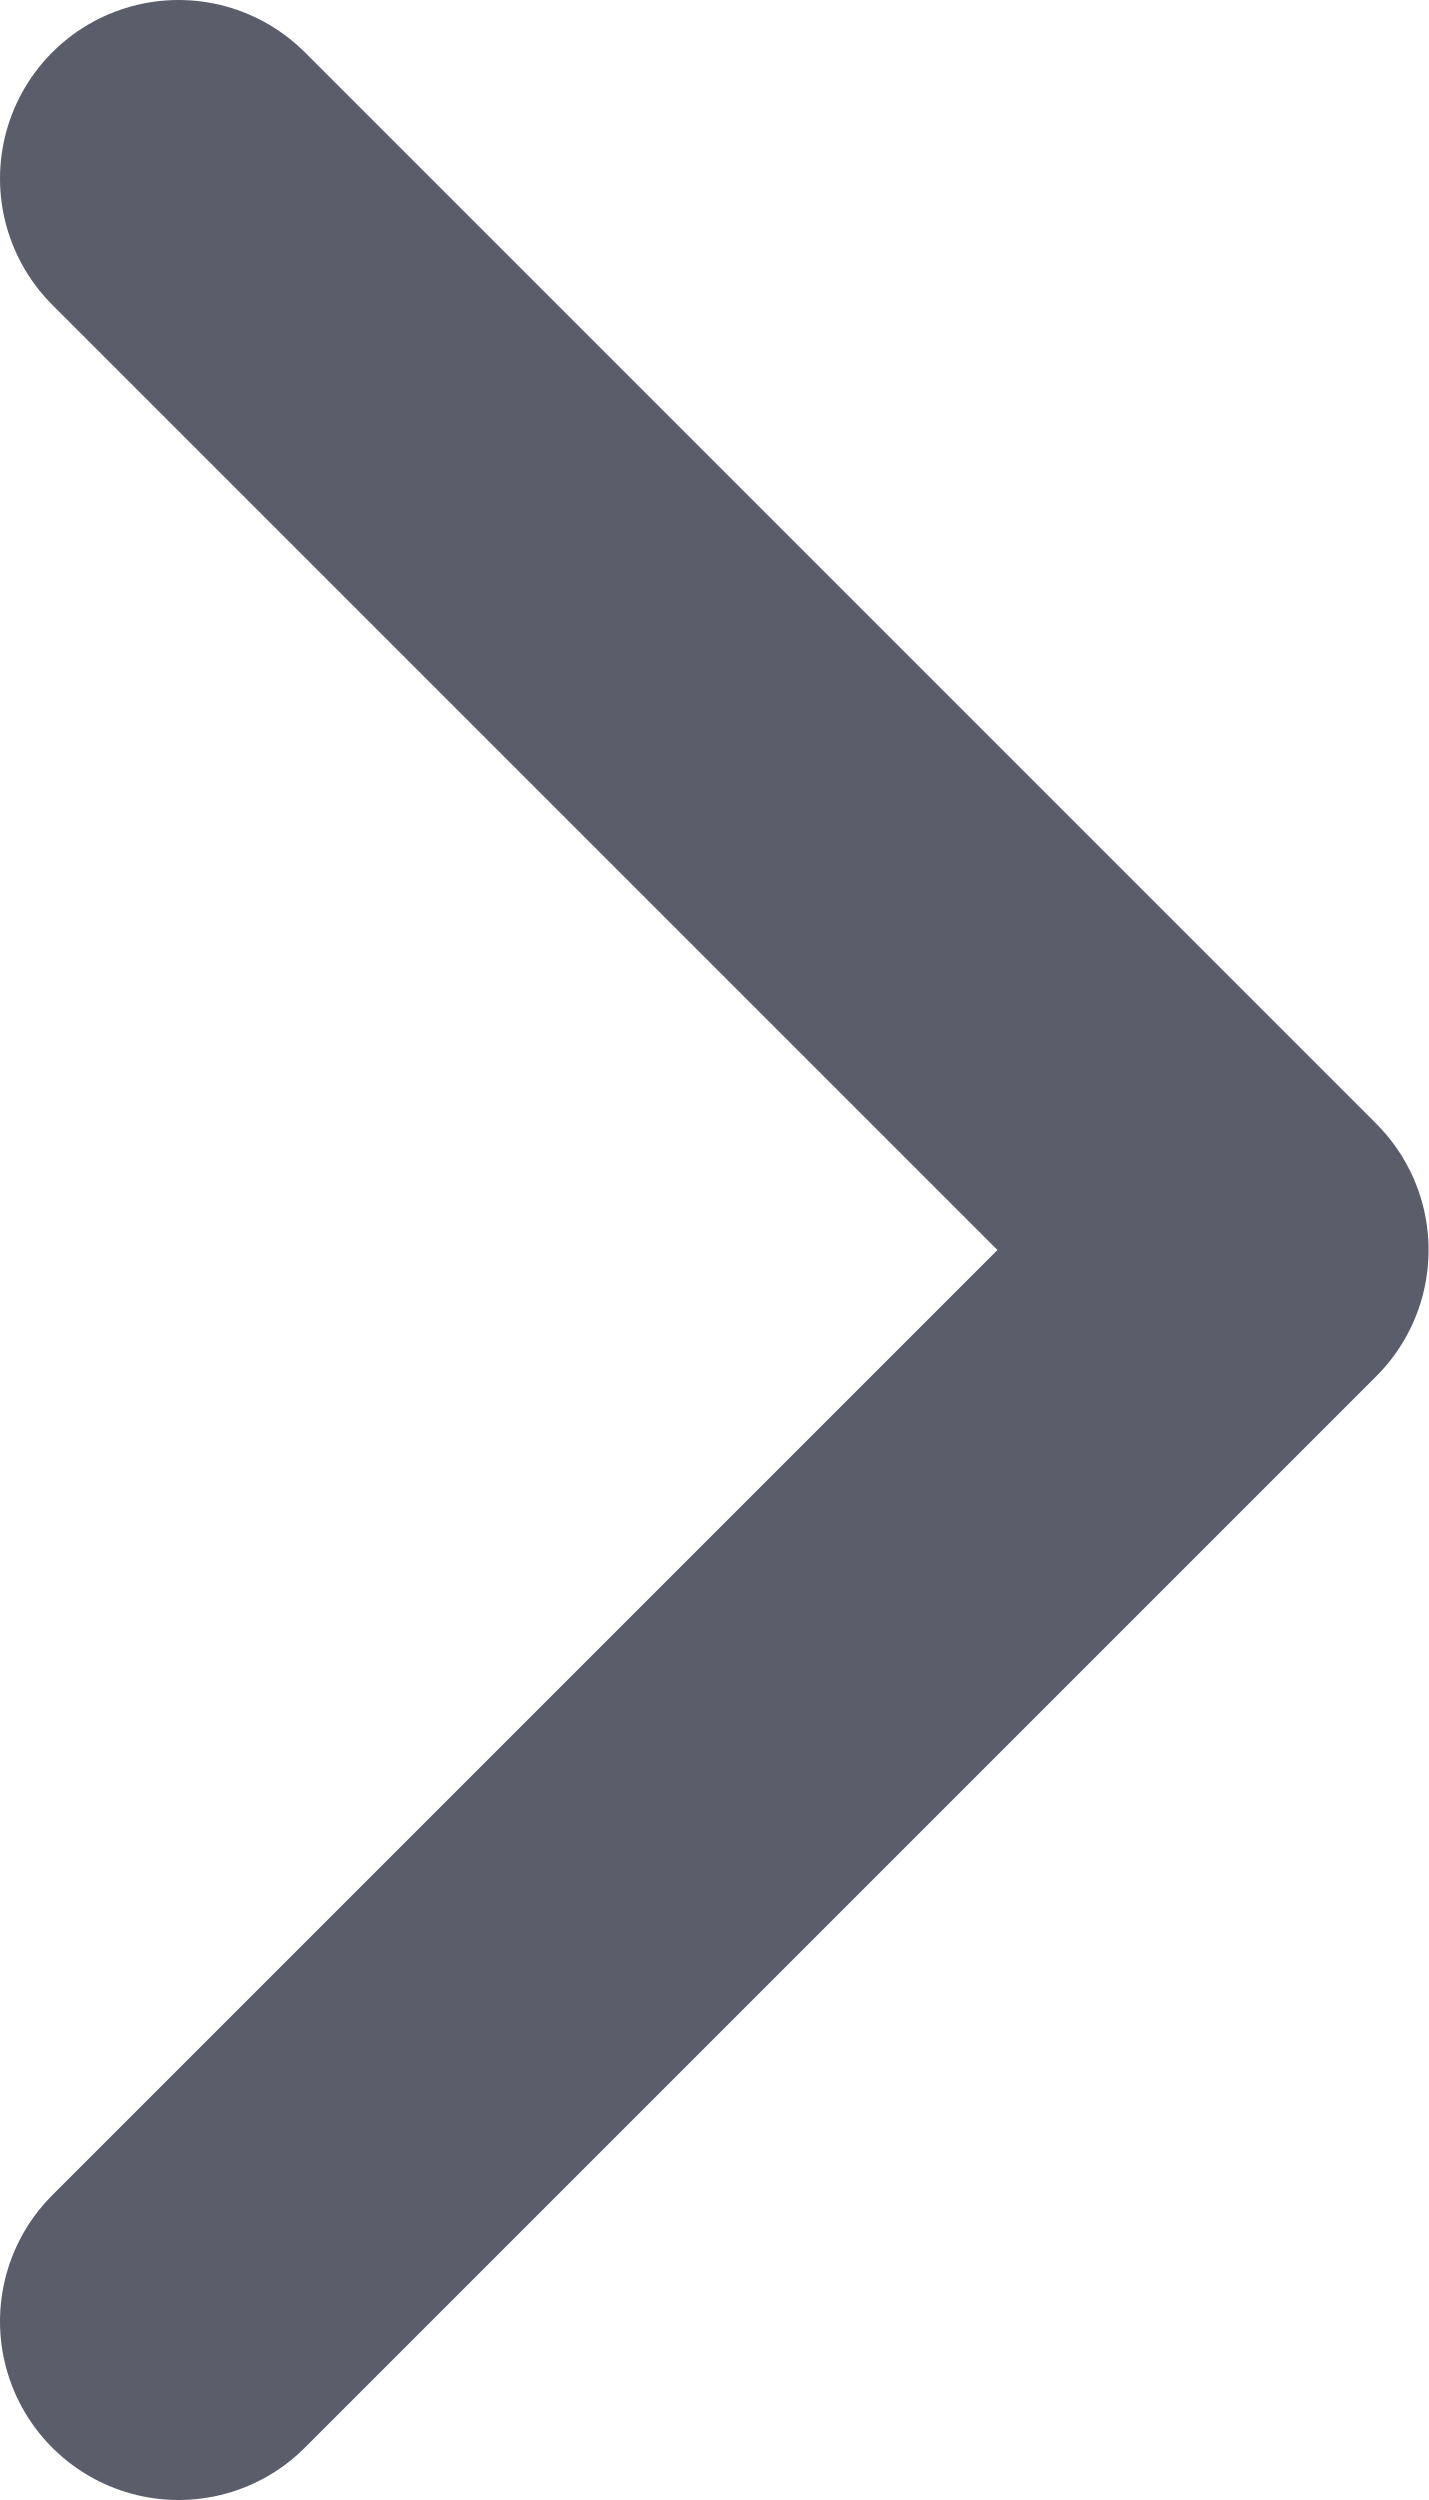
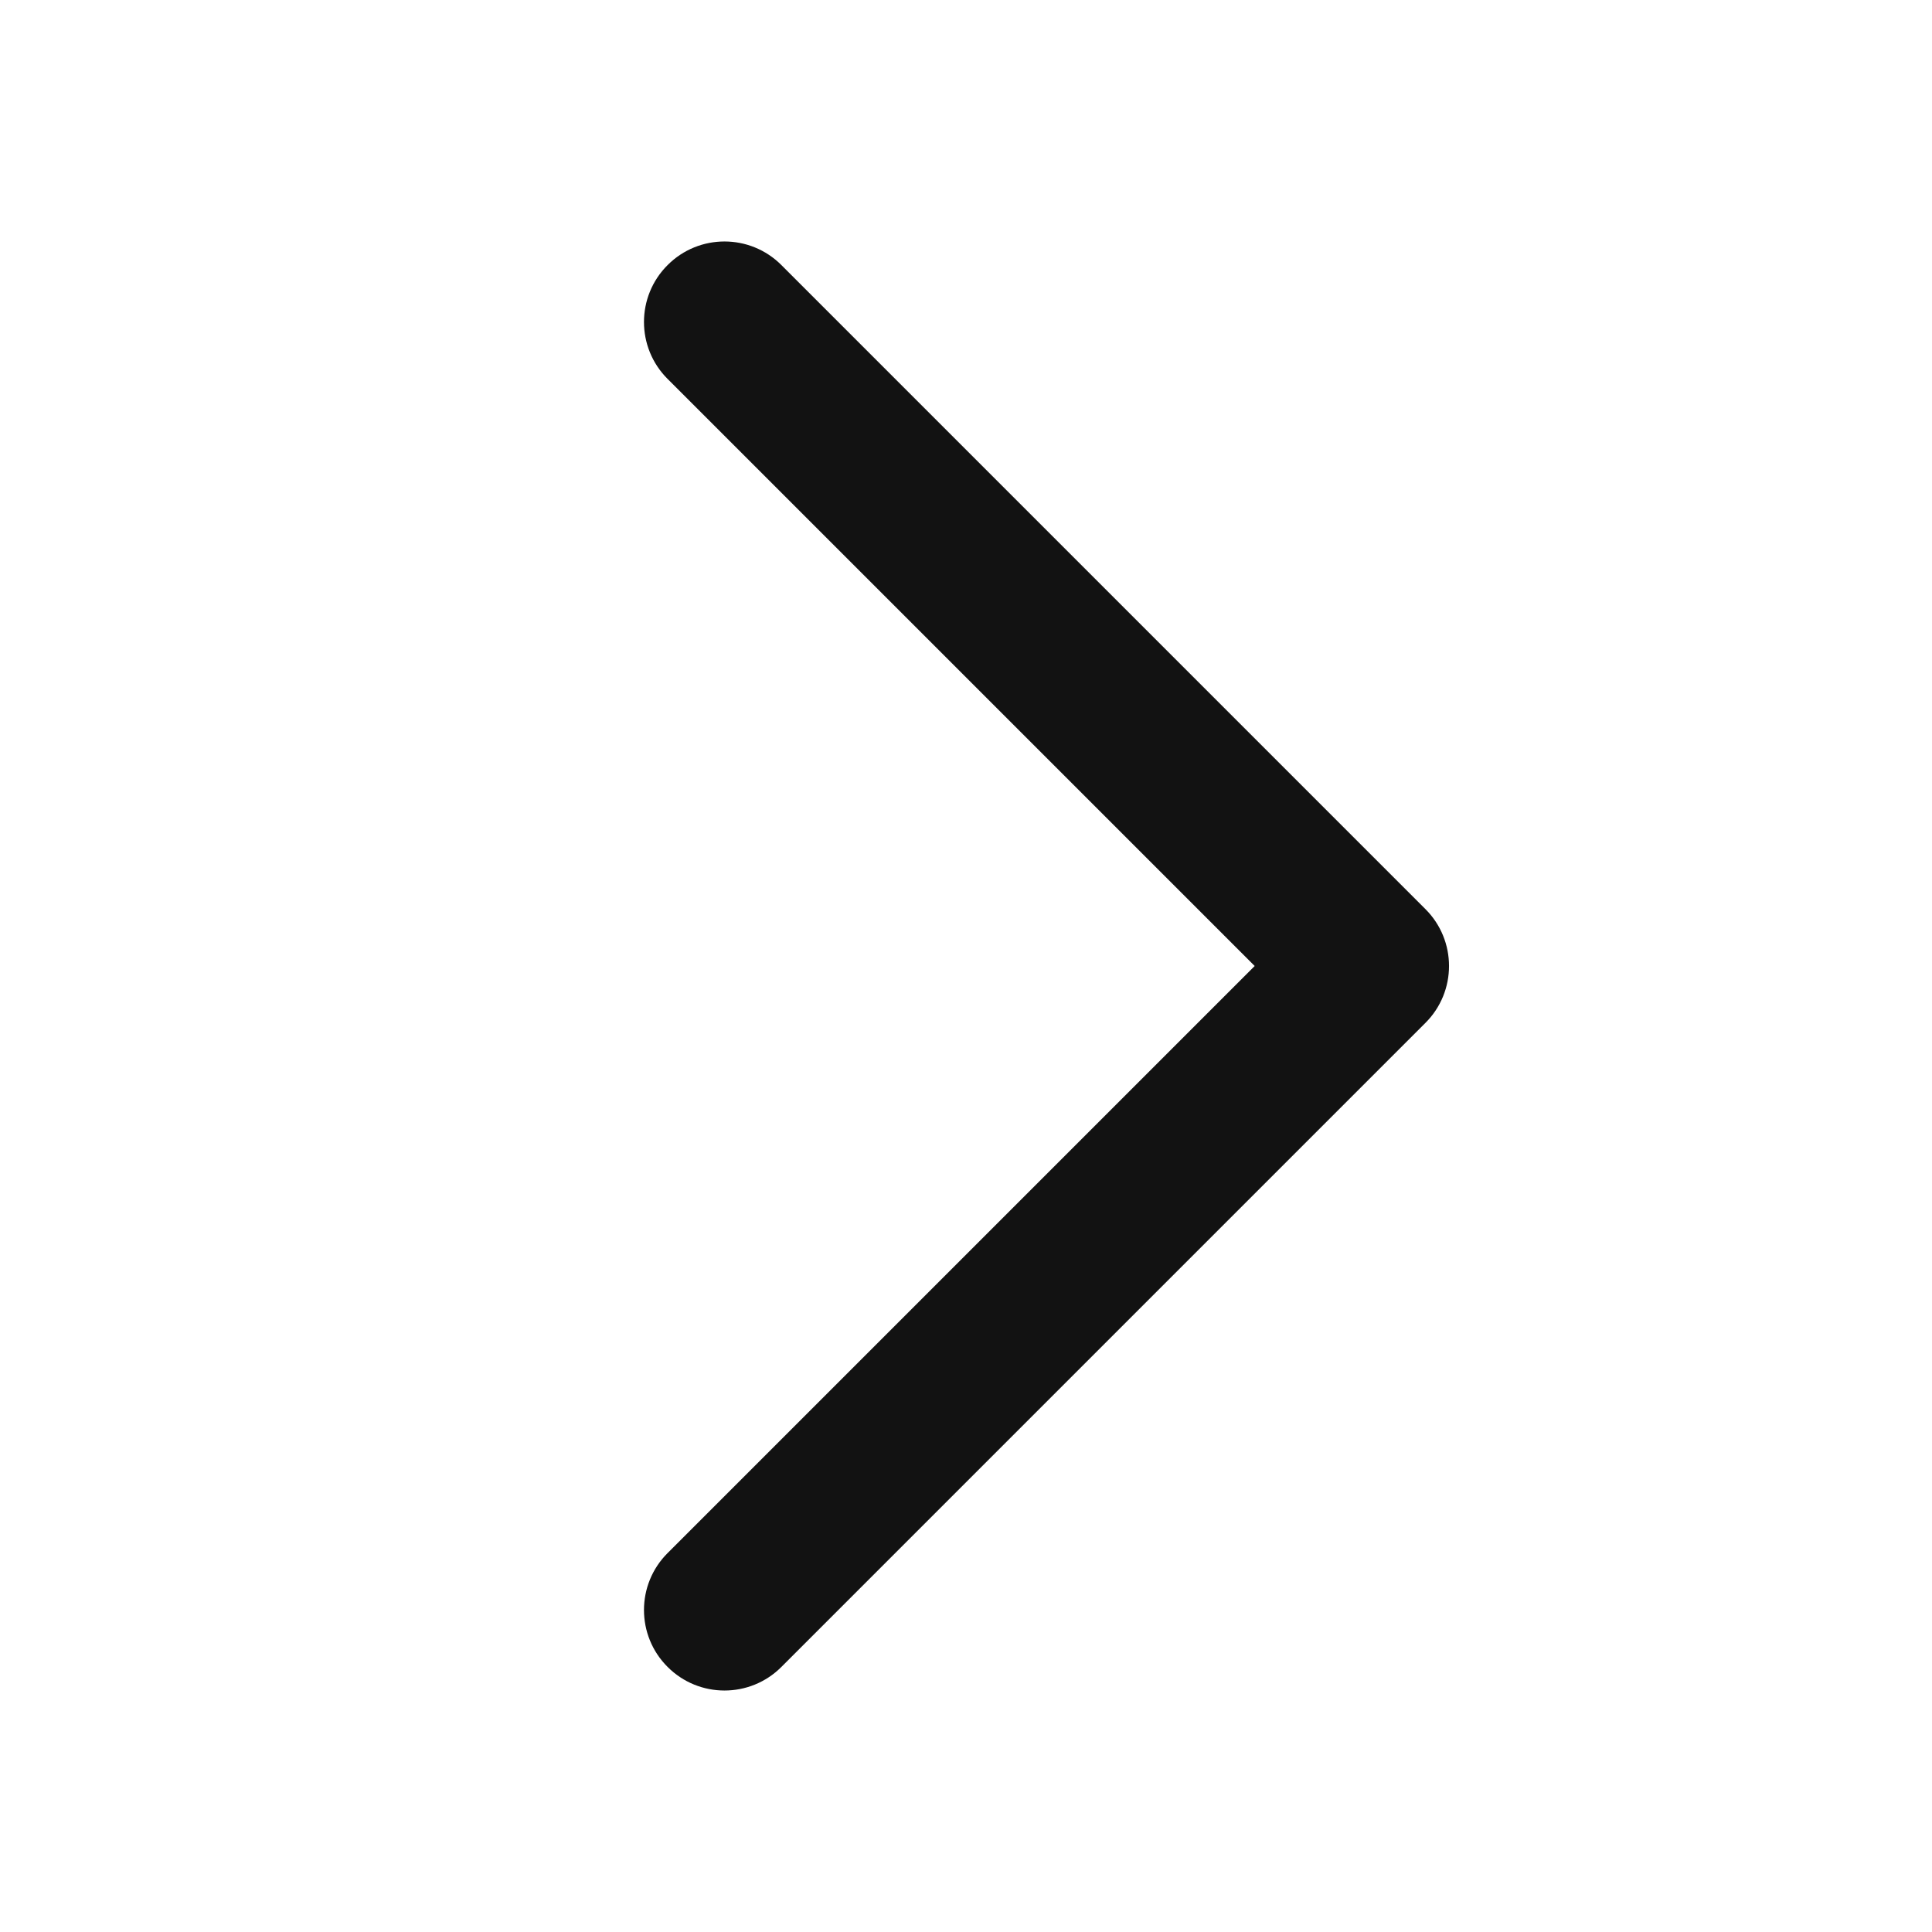
- <svg xmlns="http://www.w3.org/2000/svg" width="8" height="14" viewBox="0 0 8 14" fill="none">
-   <path d="M1 13L7 7L1 1" stroke="#5B5D6B" stroke-width="2" stroke-linecap="round" stroke-linejoin="round" />
+ <svg xmlns="http://www.w3.org/2000/svg" width="24" height="24" viewBox="0 0 24 24" fill="none">
+   <path fill-rule="evenodd" clip-rule="evenodd" d="M8.293 20.707C7.902 20.317 7.902 19.683 8.293 19.293L15.586 12L8.293 4.707C7.902 4.317 7.902 3.683 8.293 3.293C8.683 2.902 9.317 2.902 9.707 3.293L17.707 11.293C18.098 11.683 18.098 12.317 17.707 12.707L9.707 20.707C9.317 21.098 8.683 21.098 8.293 20.707Z" fill="#121212" />
</svg>
